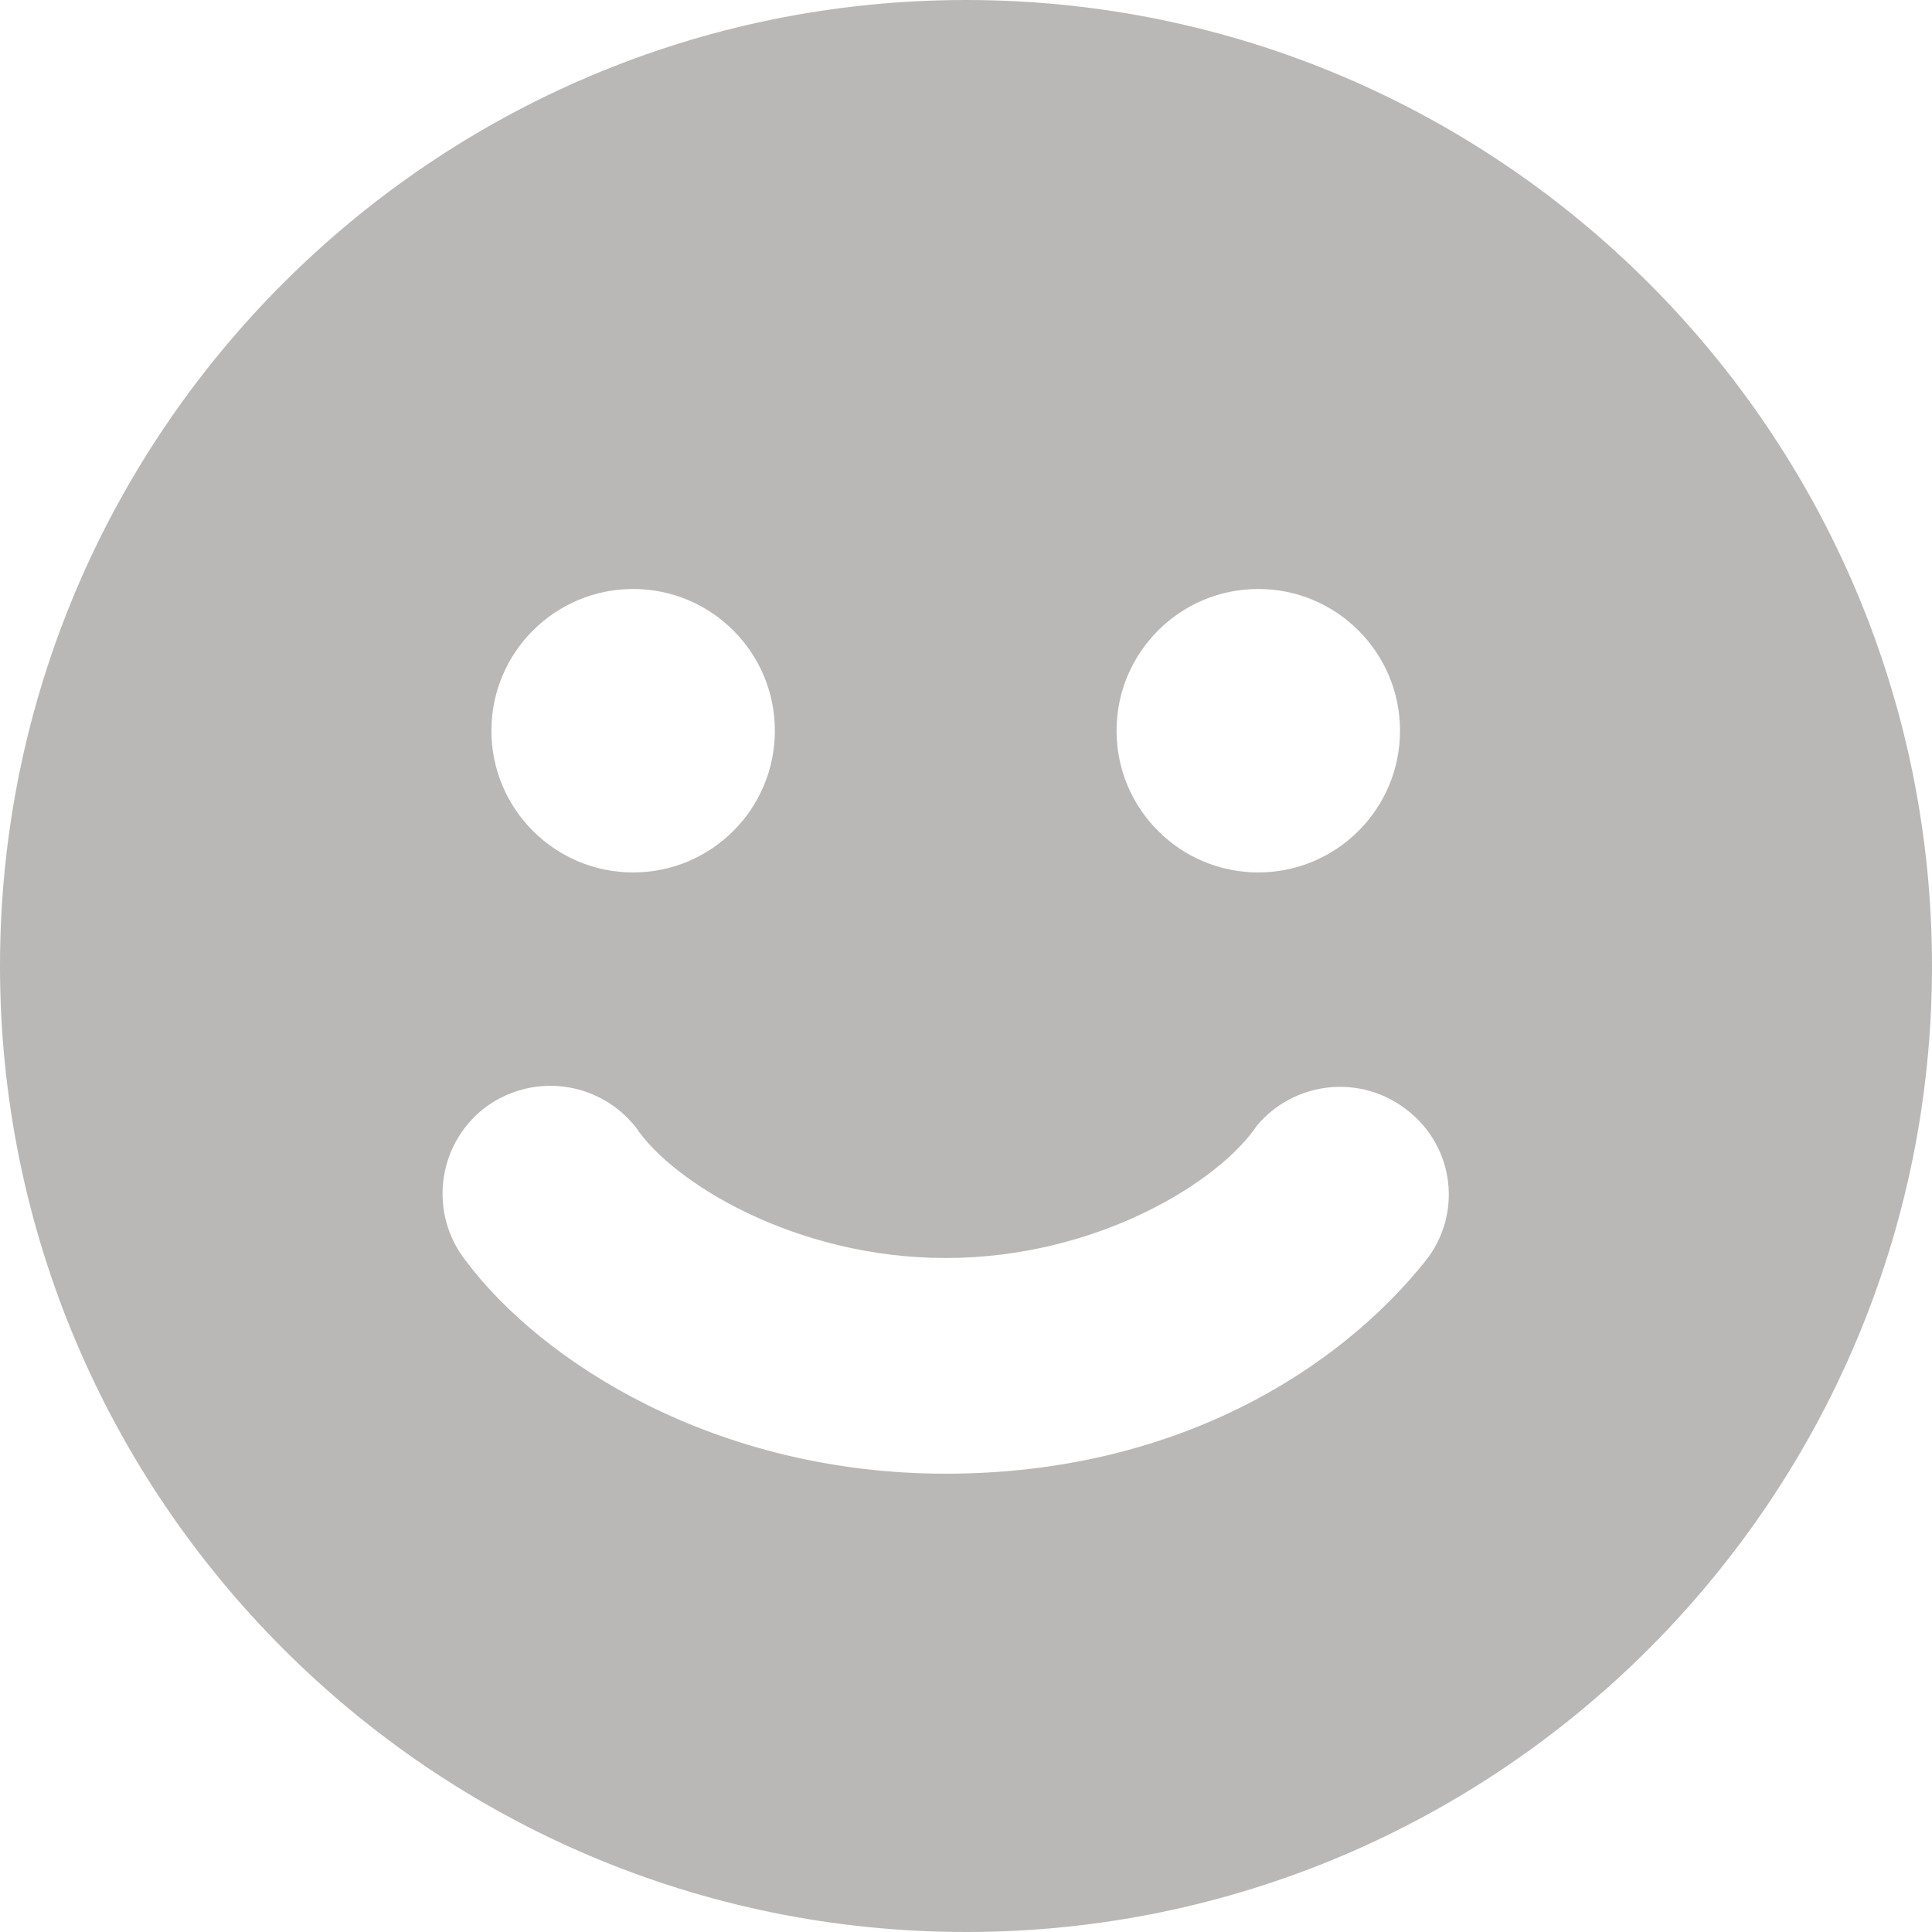
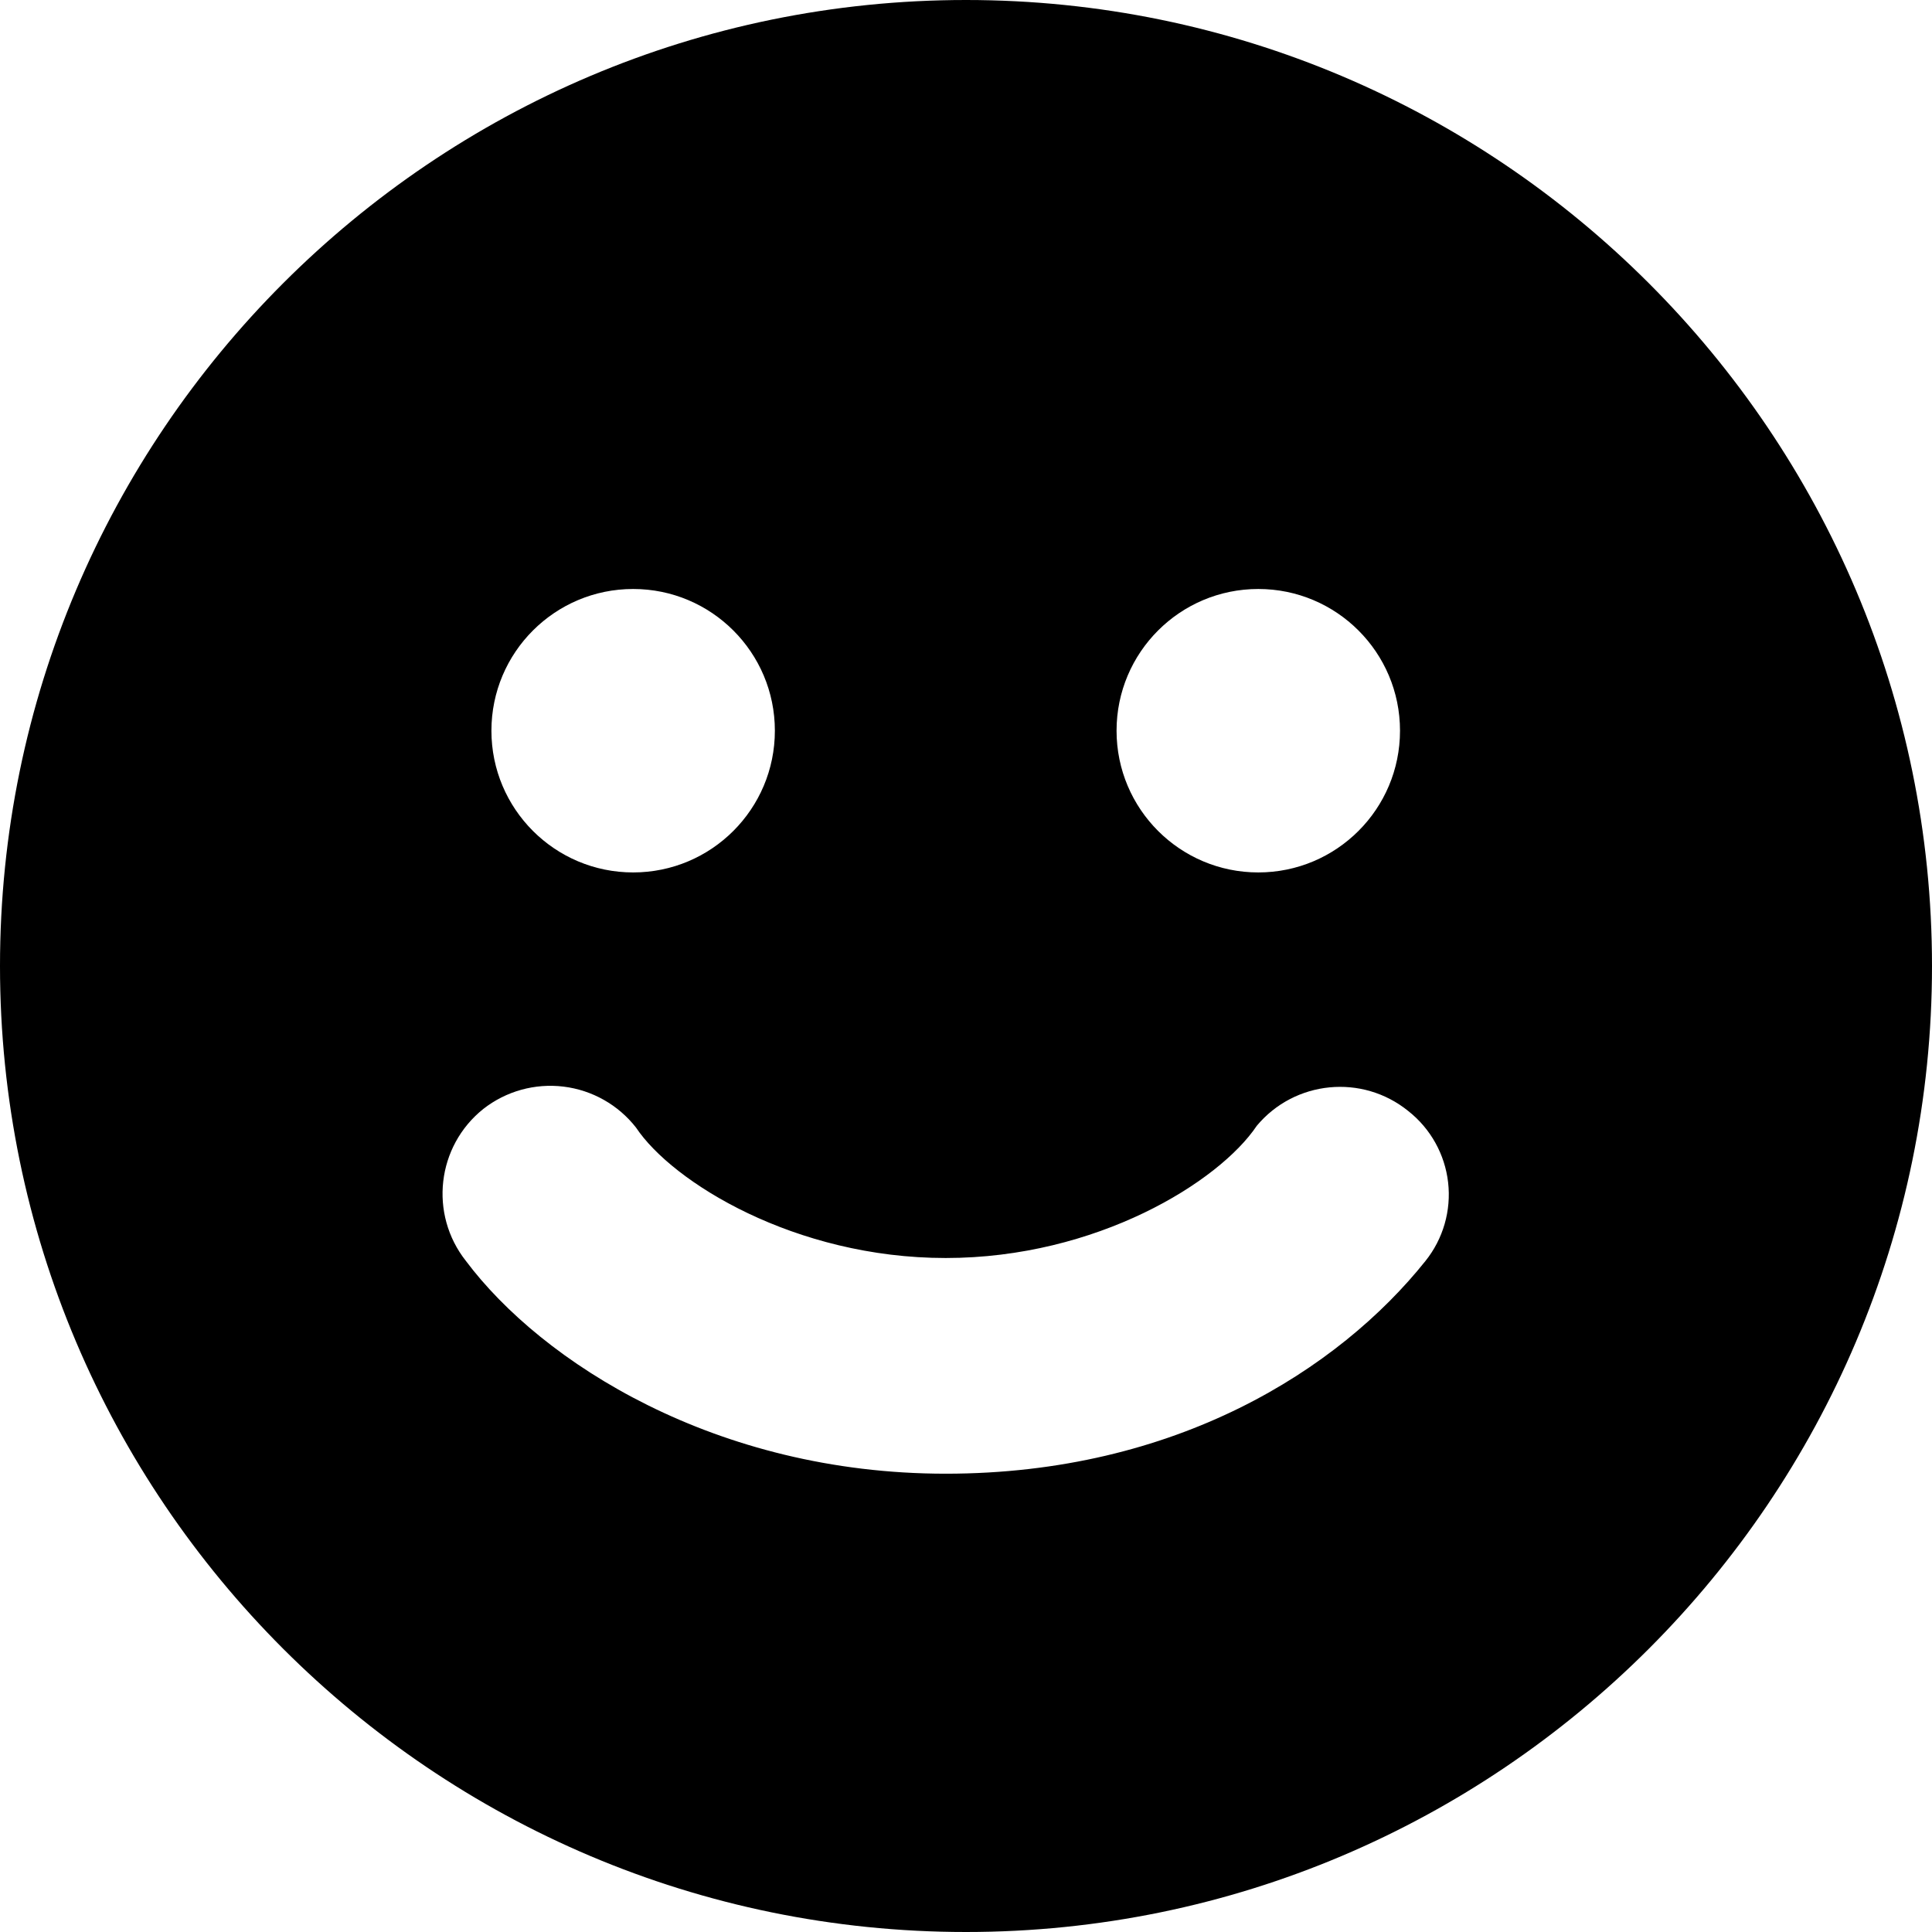
- <svg viewBox="0 0 14 14" class="addPageIcon" style="width: 14px; height: 14px; display: block; fill: rgba(55, 53, 47, 0.35); flex-shrink: 0; backface-visibility: hidden; margin-right: 6px;">
+ <svg viewBox="0 0 14 14" class="addPageIcon" style="width: 14px; height: 14px;">
  <path fill-rule="evenodd" clip-rule="evenodd" d="M7 0c3.861 0 7 3.139 7 7s-3.139 7-7 7-7-3.139-7-7 3.139-7 7-7zM3.561 5.295a1.027 1.027 0 1 0 2.054 0 1.027 1.027 0 0 0-2.054 0zm5.557 1.027a1.027 1.027 0 1 1 0-2.054 1.027 1.027 0 0 1 0 2.054zm1.211 2.816a.77.77 0 0 0-.124-1.087.786.786 0 0 0-1.098.107c-.273.407-1.16.958-2.254.958-1.093 0-1.981-.55-2.244-.945a.788.788 0 0 0-1.107-.135.786.786 0 0 0-.126 1.101c.55.734 1.81 1.542 3.477 1.542 1.668 0 2.848-.755 3.476-1.541z" />
</svg>
